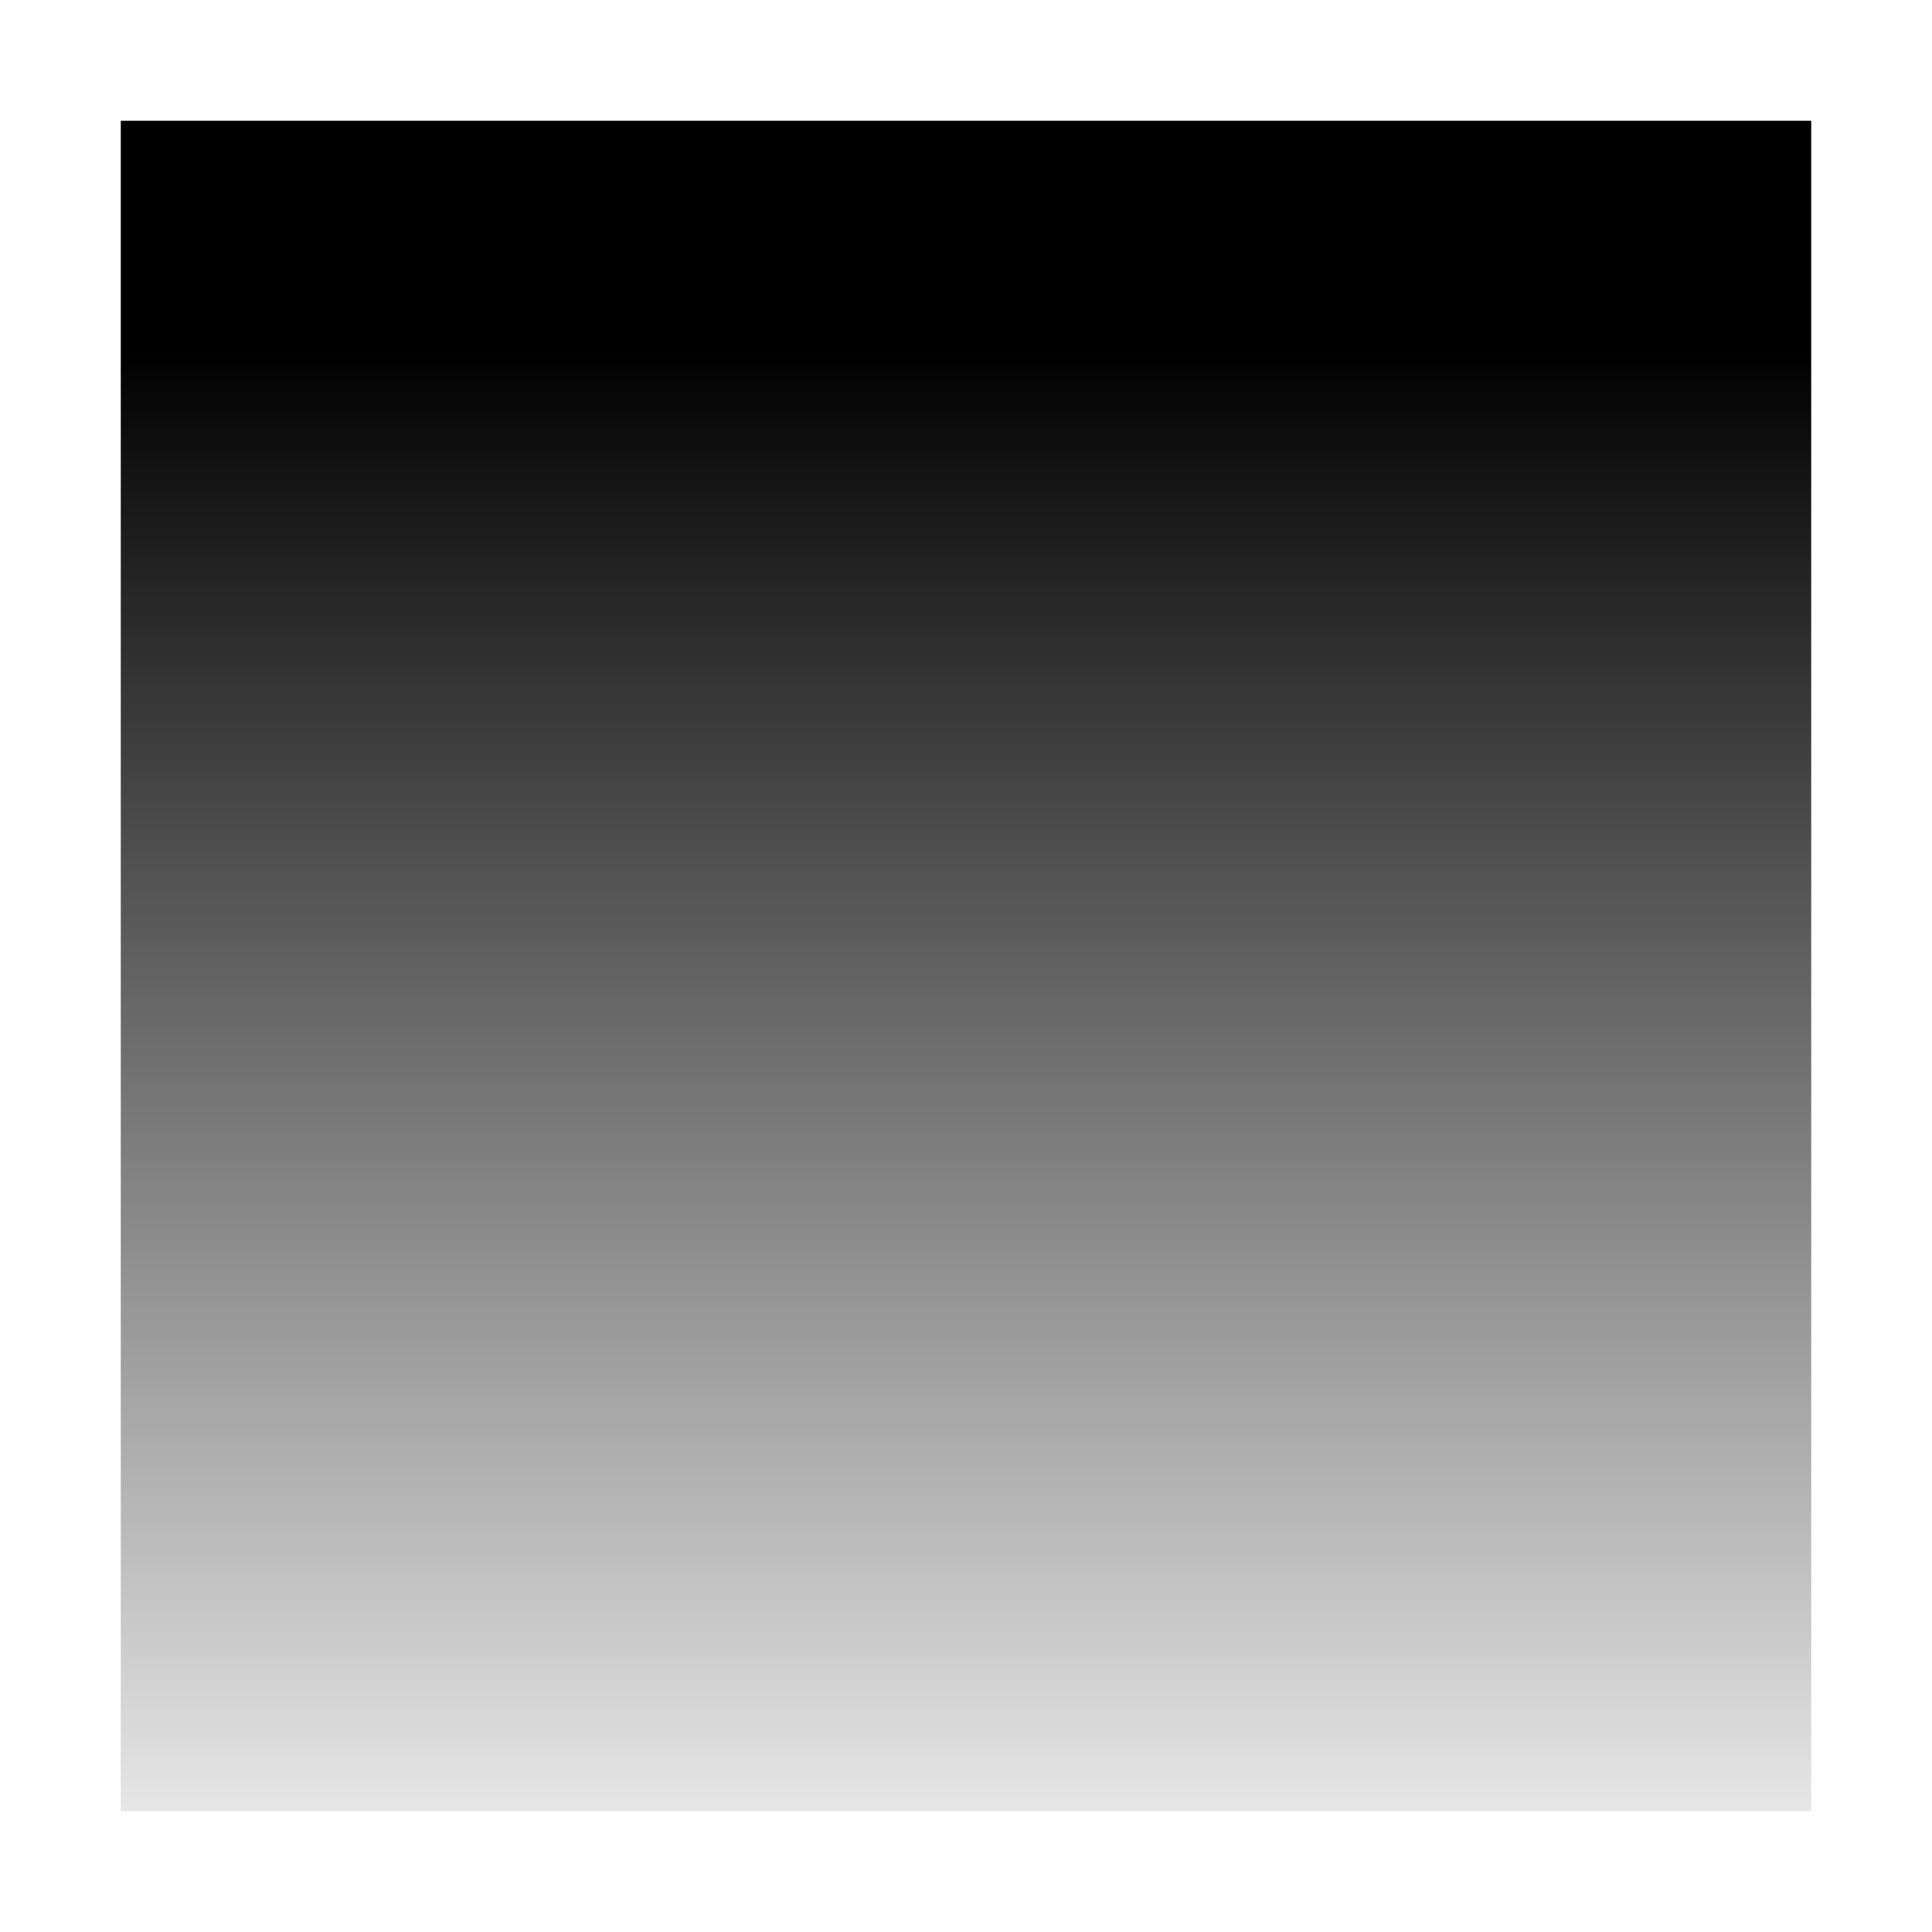
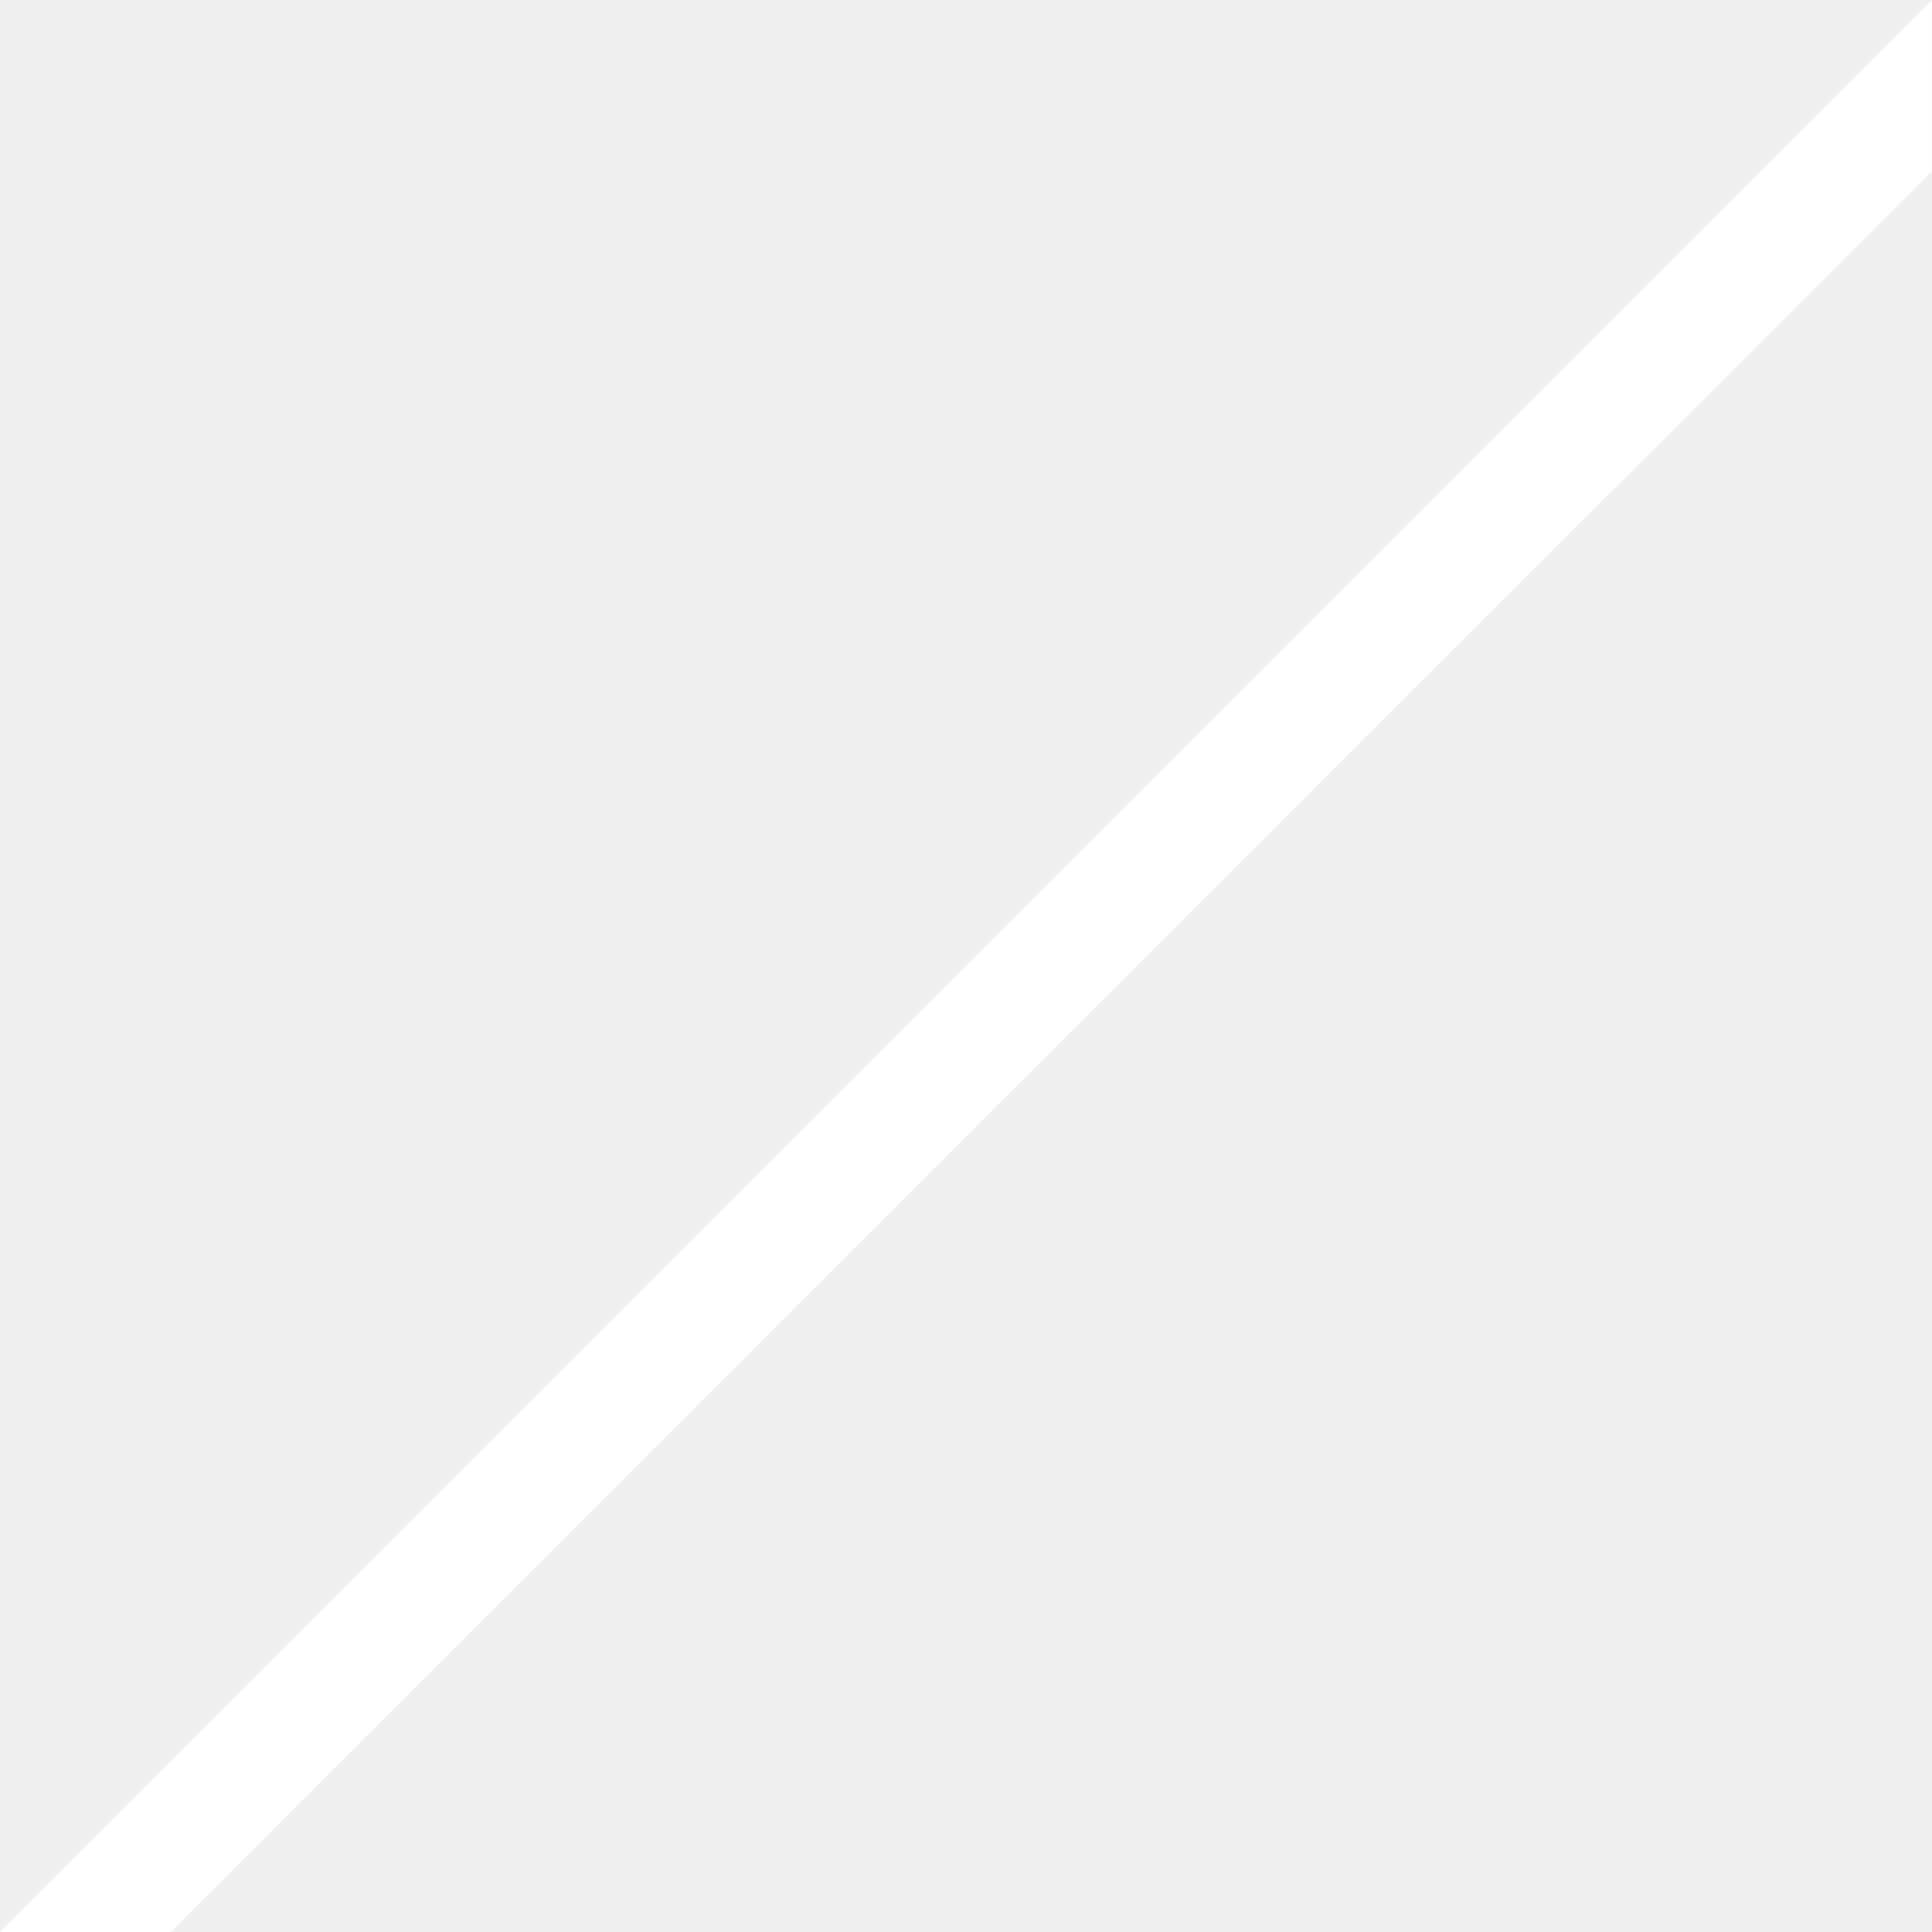
- <svg xmlns="http://www.w3.org/2000/svg" xmlns:xlink="http://www.w3.org/1999/xlink" width="512" height="512" viewBox="0 0 135.467 135.467" version="1.1" id="svg135" xml:space="preserve">
-   <defs id="defs132">
-     <linearGradient id="linearGradient2">
-       <stop style="stop-color:#000000;stop-opacity:1;" offset="0" id="stop2" />
-       <stop style="stop-color:#000000;stop-opacity:0;" offset="1" id="stop3" />
-     </linearGradient>
-     <linearGradient xlink:href="#linearGradient2" id="linearGradient3" x1="16.14" y1="5.877" x2="16.14" y2="31.287" gradientUnits="userSpaceOnUse" gradientTransform="matrix(4.19214,0,0,4.19214,0.07393343,0.07393843)" />
-   </defs>
+ <svg xmlns="http://www.w3.org/2000/svg" width="512" height="512" viewBox="0 0 135.467 135.467" version="1.1" id="svg135" xml:space="preserve">
+   <defs id="defs132" />
  <g id="layer1">
-     <rect style="display:inline;opacity:1;fill:url(#linearGradient3);fill-opacity:1;stroke:#ffffff;stroke-width:8.467;stroke-linecap:square;stroke-linejoin:miter;stroke-dasharray:none;stroke-opacity:1;paint-order:normal" id="rect1" width="127" height="127" x="4.233" y="4.233" />
+     <path id="path2" style="opacity:1;fill:#ffffff;stroke-width:8.467;stroke-linecap:square;stroke-miterlimit:50;paint-order:stroke fill markers" d="M 135.467 0 L 0 135.467 L 0.012 135.467 L -0.011 135.49 L 0.014 135.467 L 11.988 135.467 L 20.465 126.99 L 34.34 113.115 L 112.996 34.459 L 113.103 34.363 L 135.455 12.012 L 135.455 0.023 L 135.366 0.112 L 135.467 0 z " />
  </g>
</svg>
